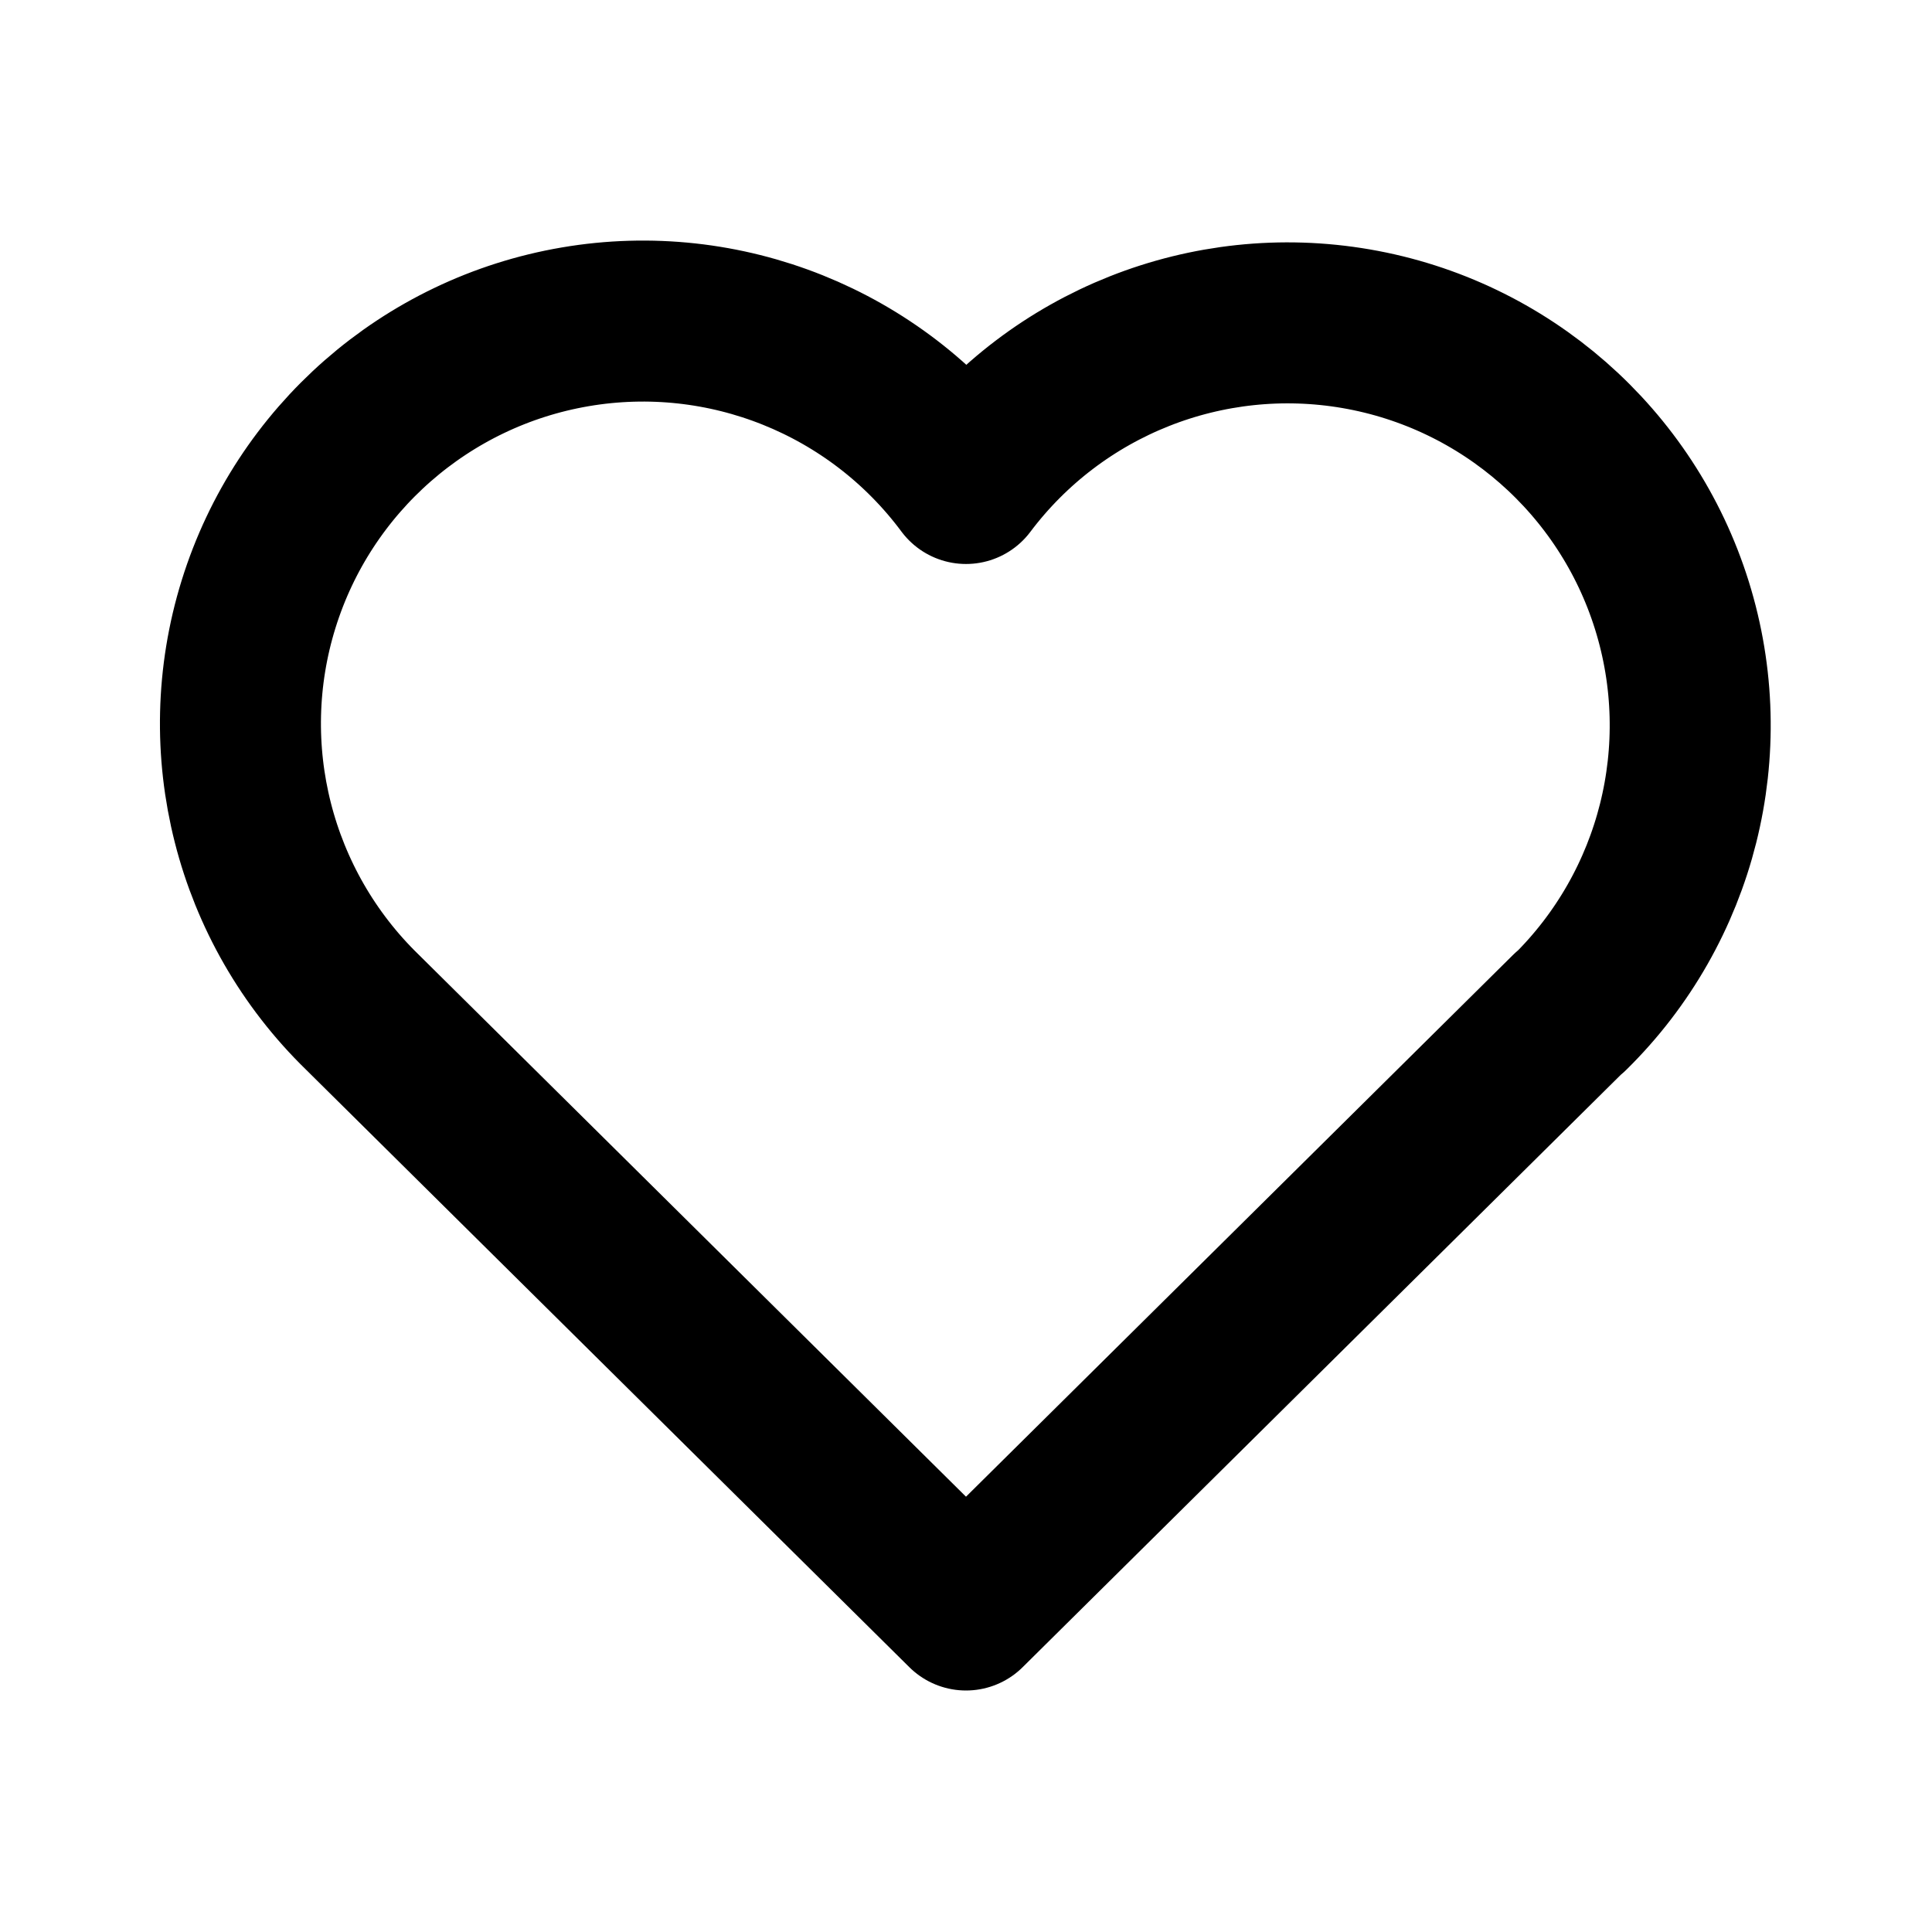
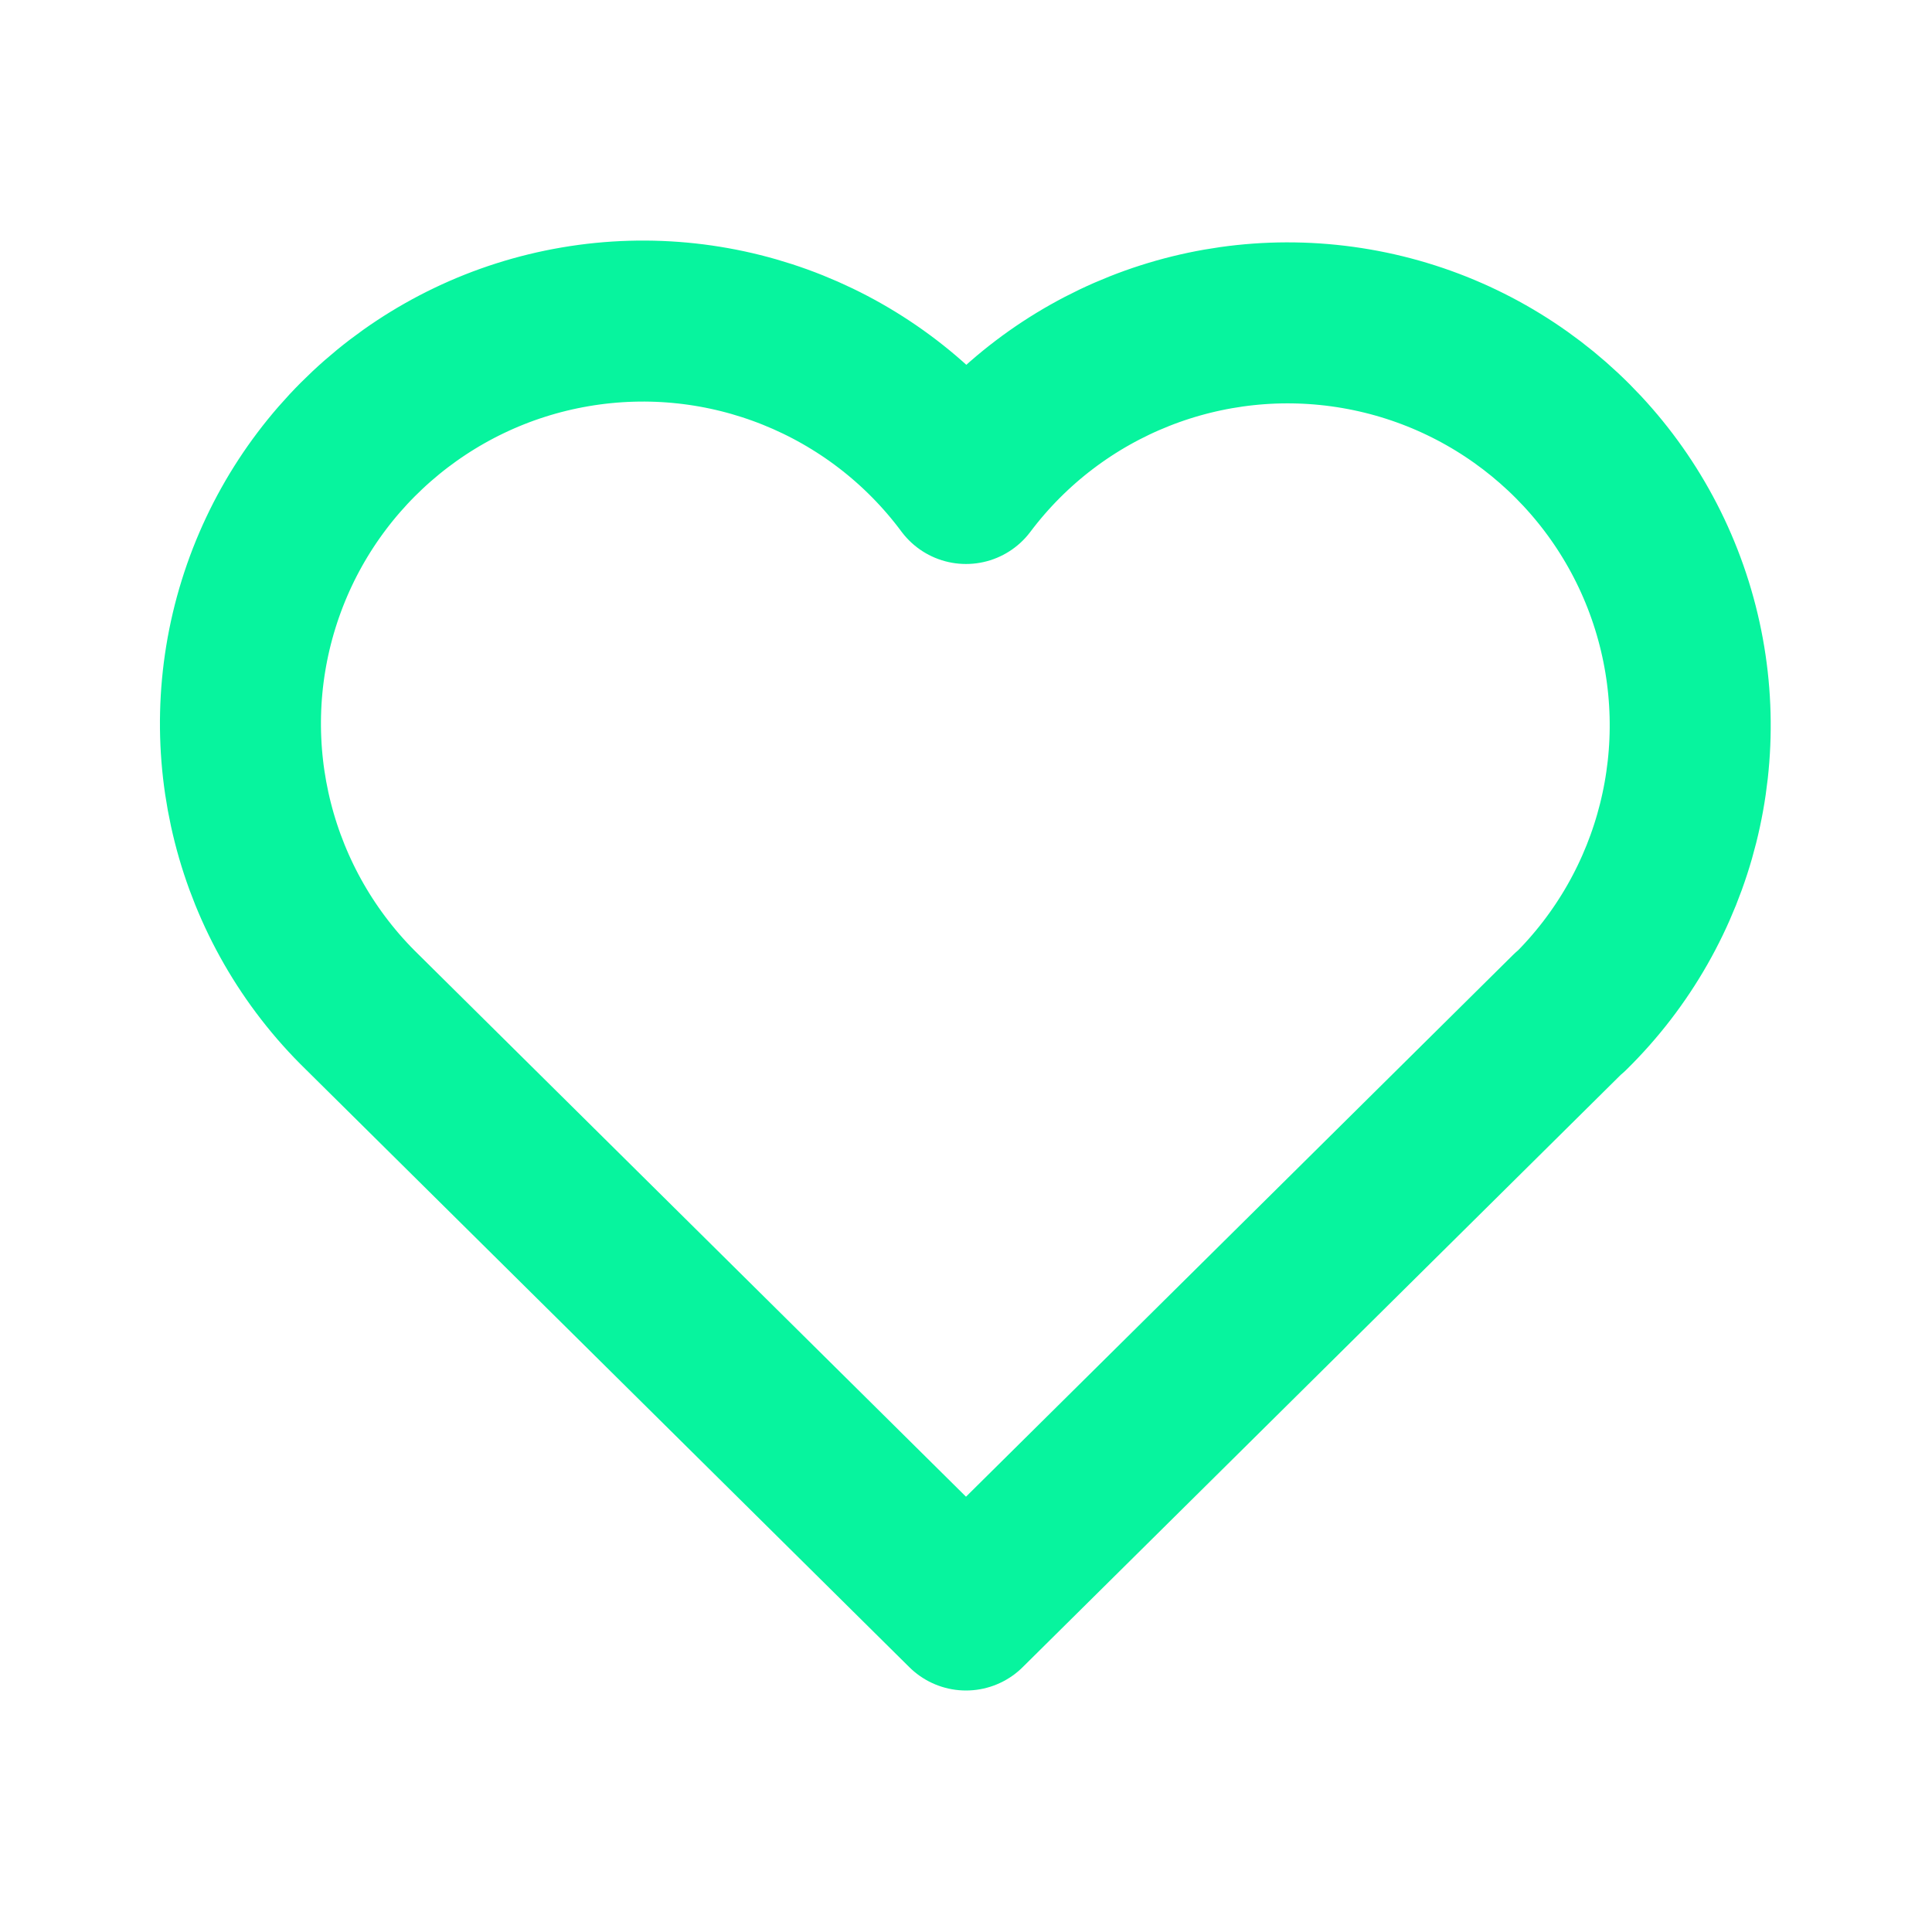
- <svg xmlns="http://www.w3.org/2000/svg" class="icon icon-tabler icon-tabler-heart" width="24" height="24" viewBox="0 0 24 24" stroke-width="2" stroke="currentColor" fill="none" stroke-linecap="round" stroke-linejoin="round">
+ <svg xmlns="http://www.w3.org/2000/svg" class="icon icon-tabler icon-tabler-heart" width="24" height="24" viewBox="0 0 24 24" stroke-width="2" stroke="#07F49E" fill="none" stroke-linecap="round" stroke-linejoin="round">
  <path stroke="none" d="M0 0h24v24H0z" fill="none" />
  <path d="M19.5 12.572l-7.5 7.428l-7.5 -7.428a5 5 0 1 1 7.5 -6.566a5 5 0 1 1 7.5 6.572" />
</svg>
